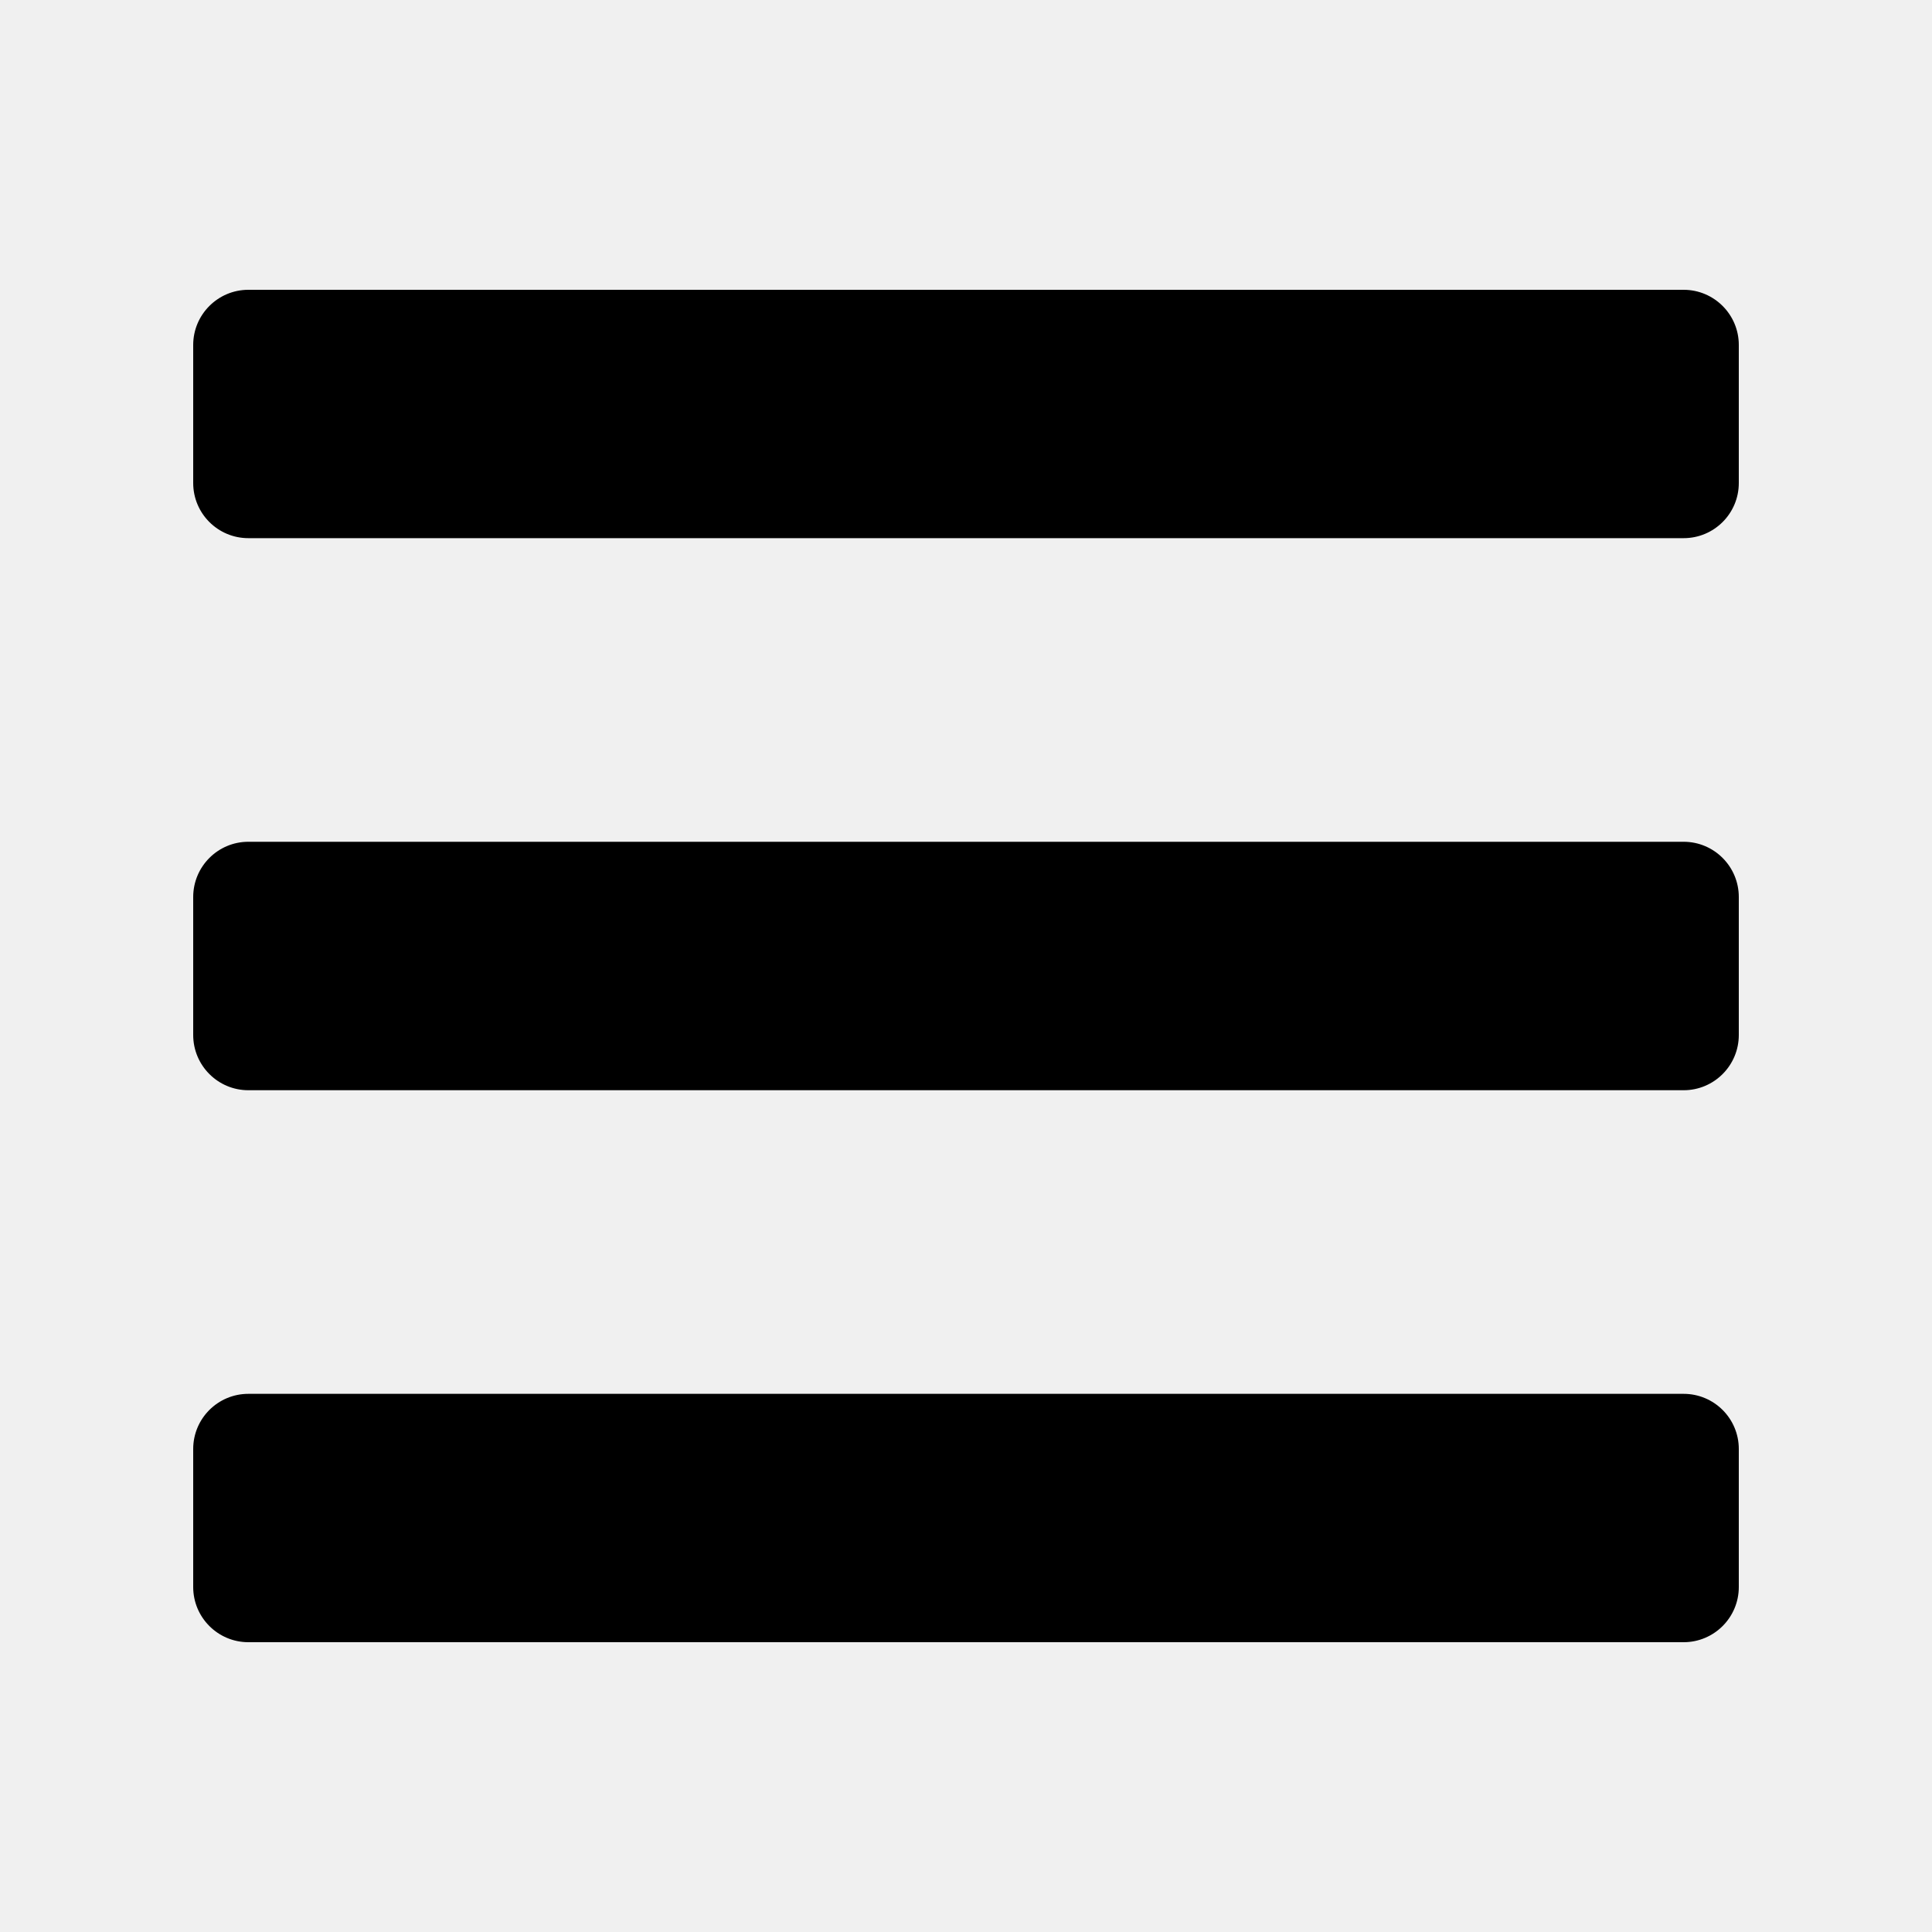
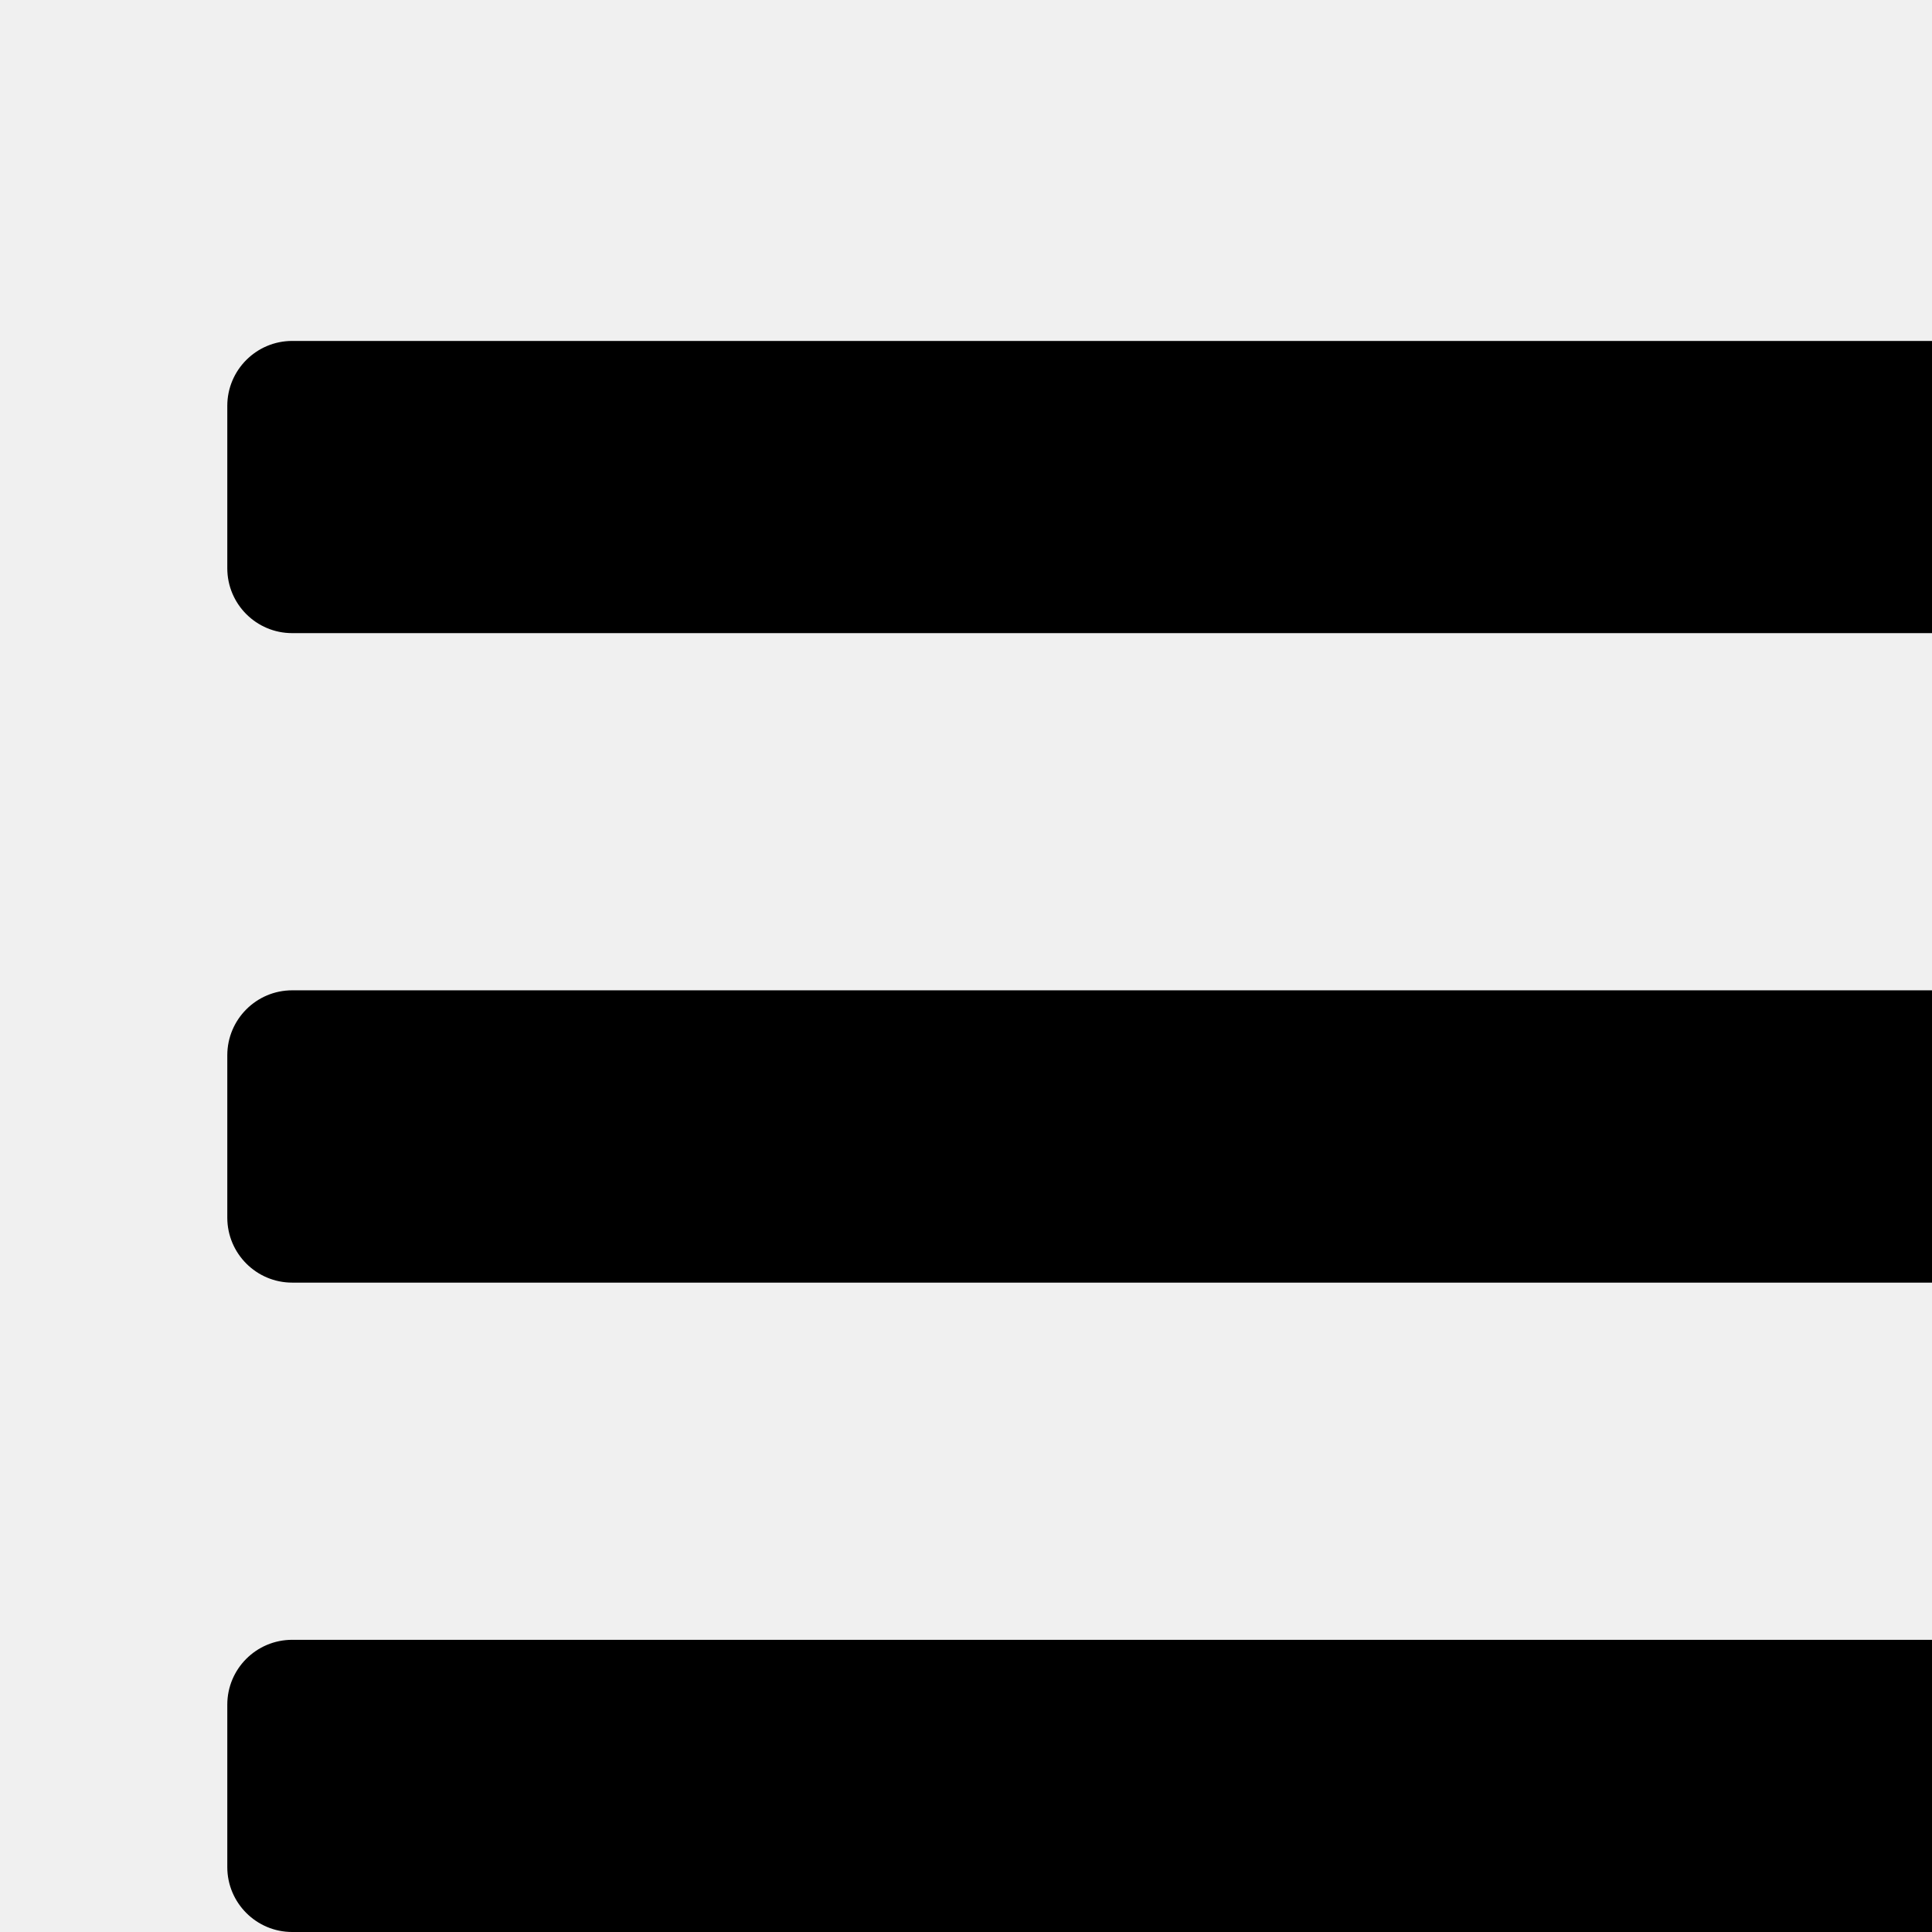
- <svg xmlns="http://www.w3.org/2000/svg" width="20" height="20" viewBox="0 0 20 20" fill="none">
+ <svg xmlns="http://www.w3.org/2000/svg" width="17" height="17" viewBox="0 0 17 17" fill="none">
  <g clip-path="url(#clip0_102_245)">
    <path d="M2.571 5.571H17.429C17.744 5.571 18 5.316 18 5V3.571C18 3.256 17.744 3 17.429 3H2.571C2.256 3 2 3.256 2 3.571V5C2 5.316 2.256 5.571 2.571 5.571ZM2.571 11.286H17.429C17.744 11.286 18 11.03 18 10.714V9.286C18 8.97 17.744 8.714 17.429 8.714H2.571C2.256 8.714 2 8.97 2 9.286V10.714C2 11.03 2.256 11.286 2.571 11.286ZM2.571 17H17.429C17.744 17 18 16.744 18 16.429V15C18 14.684 17.744 14.429 17.429 14.429H2.571C2.256 14.429 2 14.684 2 15V16.429C2 16.744 2.256 17 2.571 17Z" fill="#000" />
  </g>
  <defs>
    <clipPath id="clip0_102_245">
      <rect width="16" height="14" fill="white" transform="translate(2 3)" />
    </clipPath>
  </defs>
</svg>
